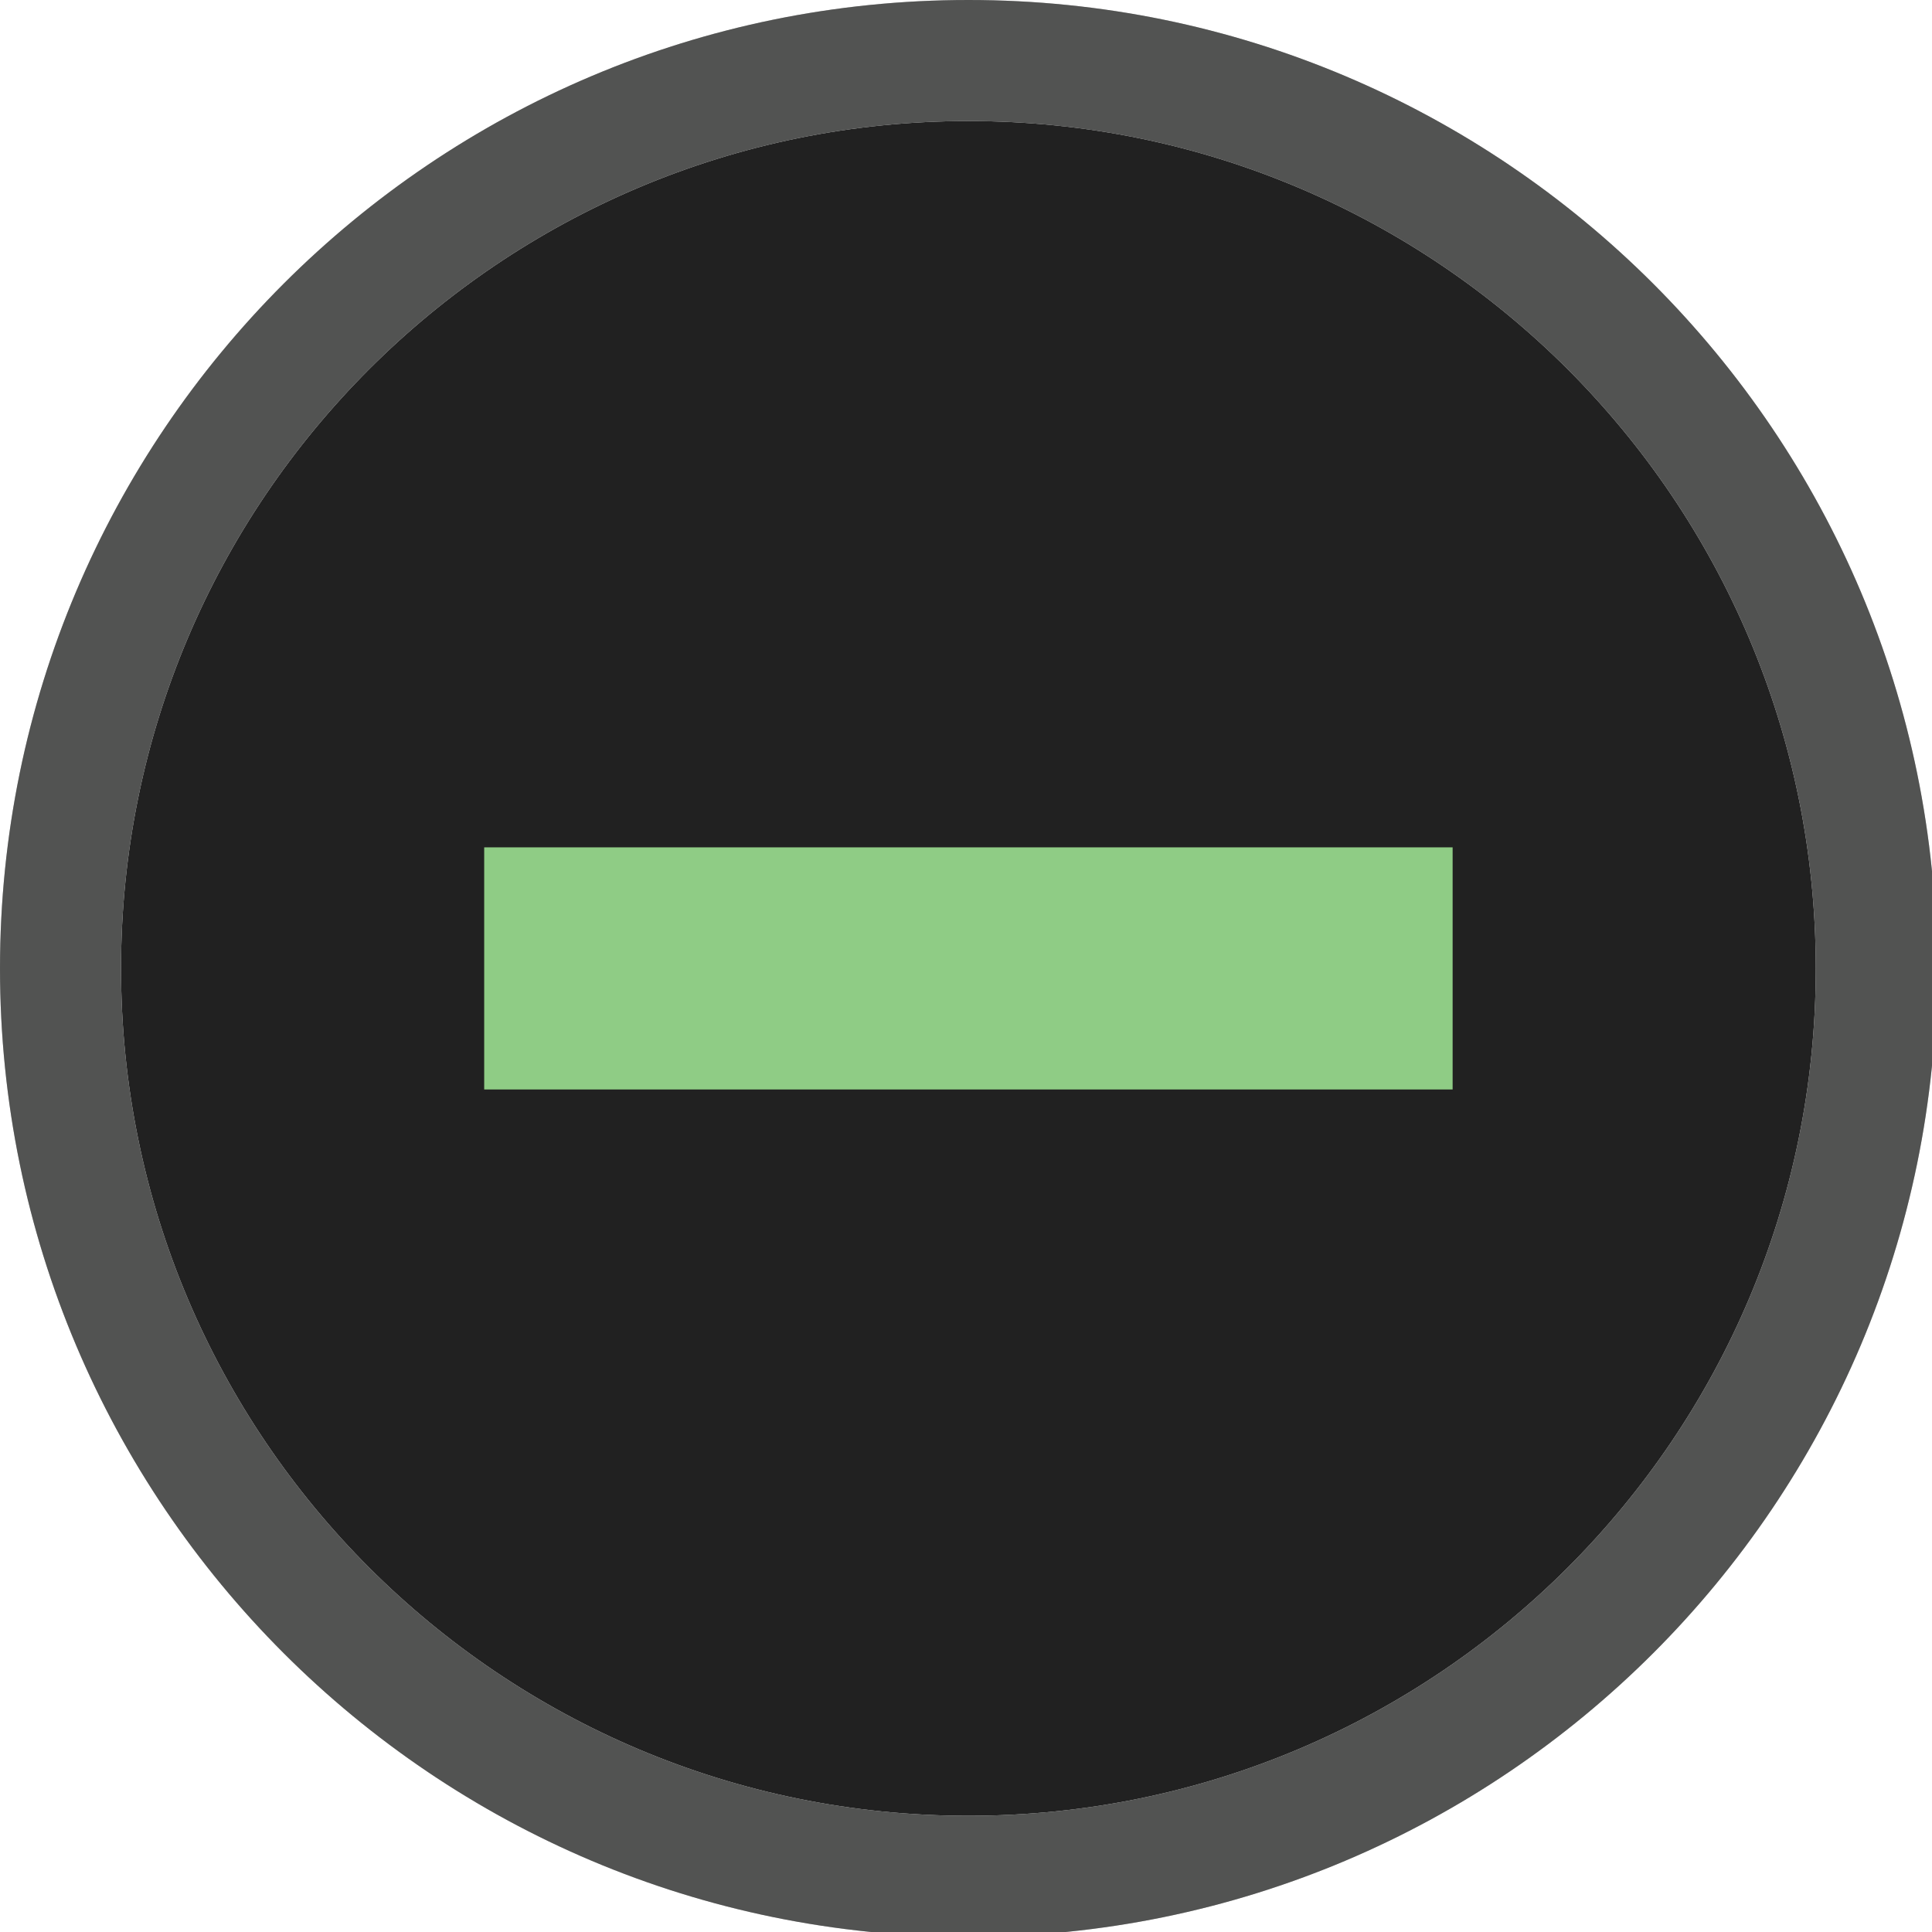
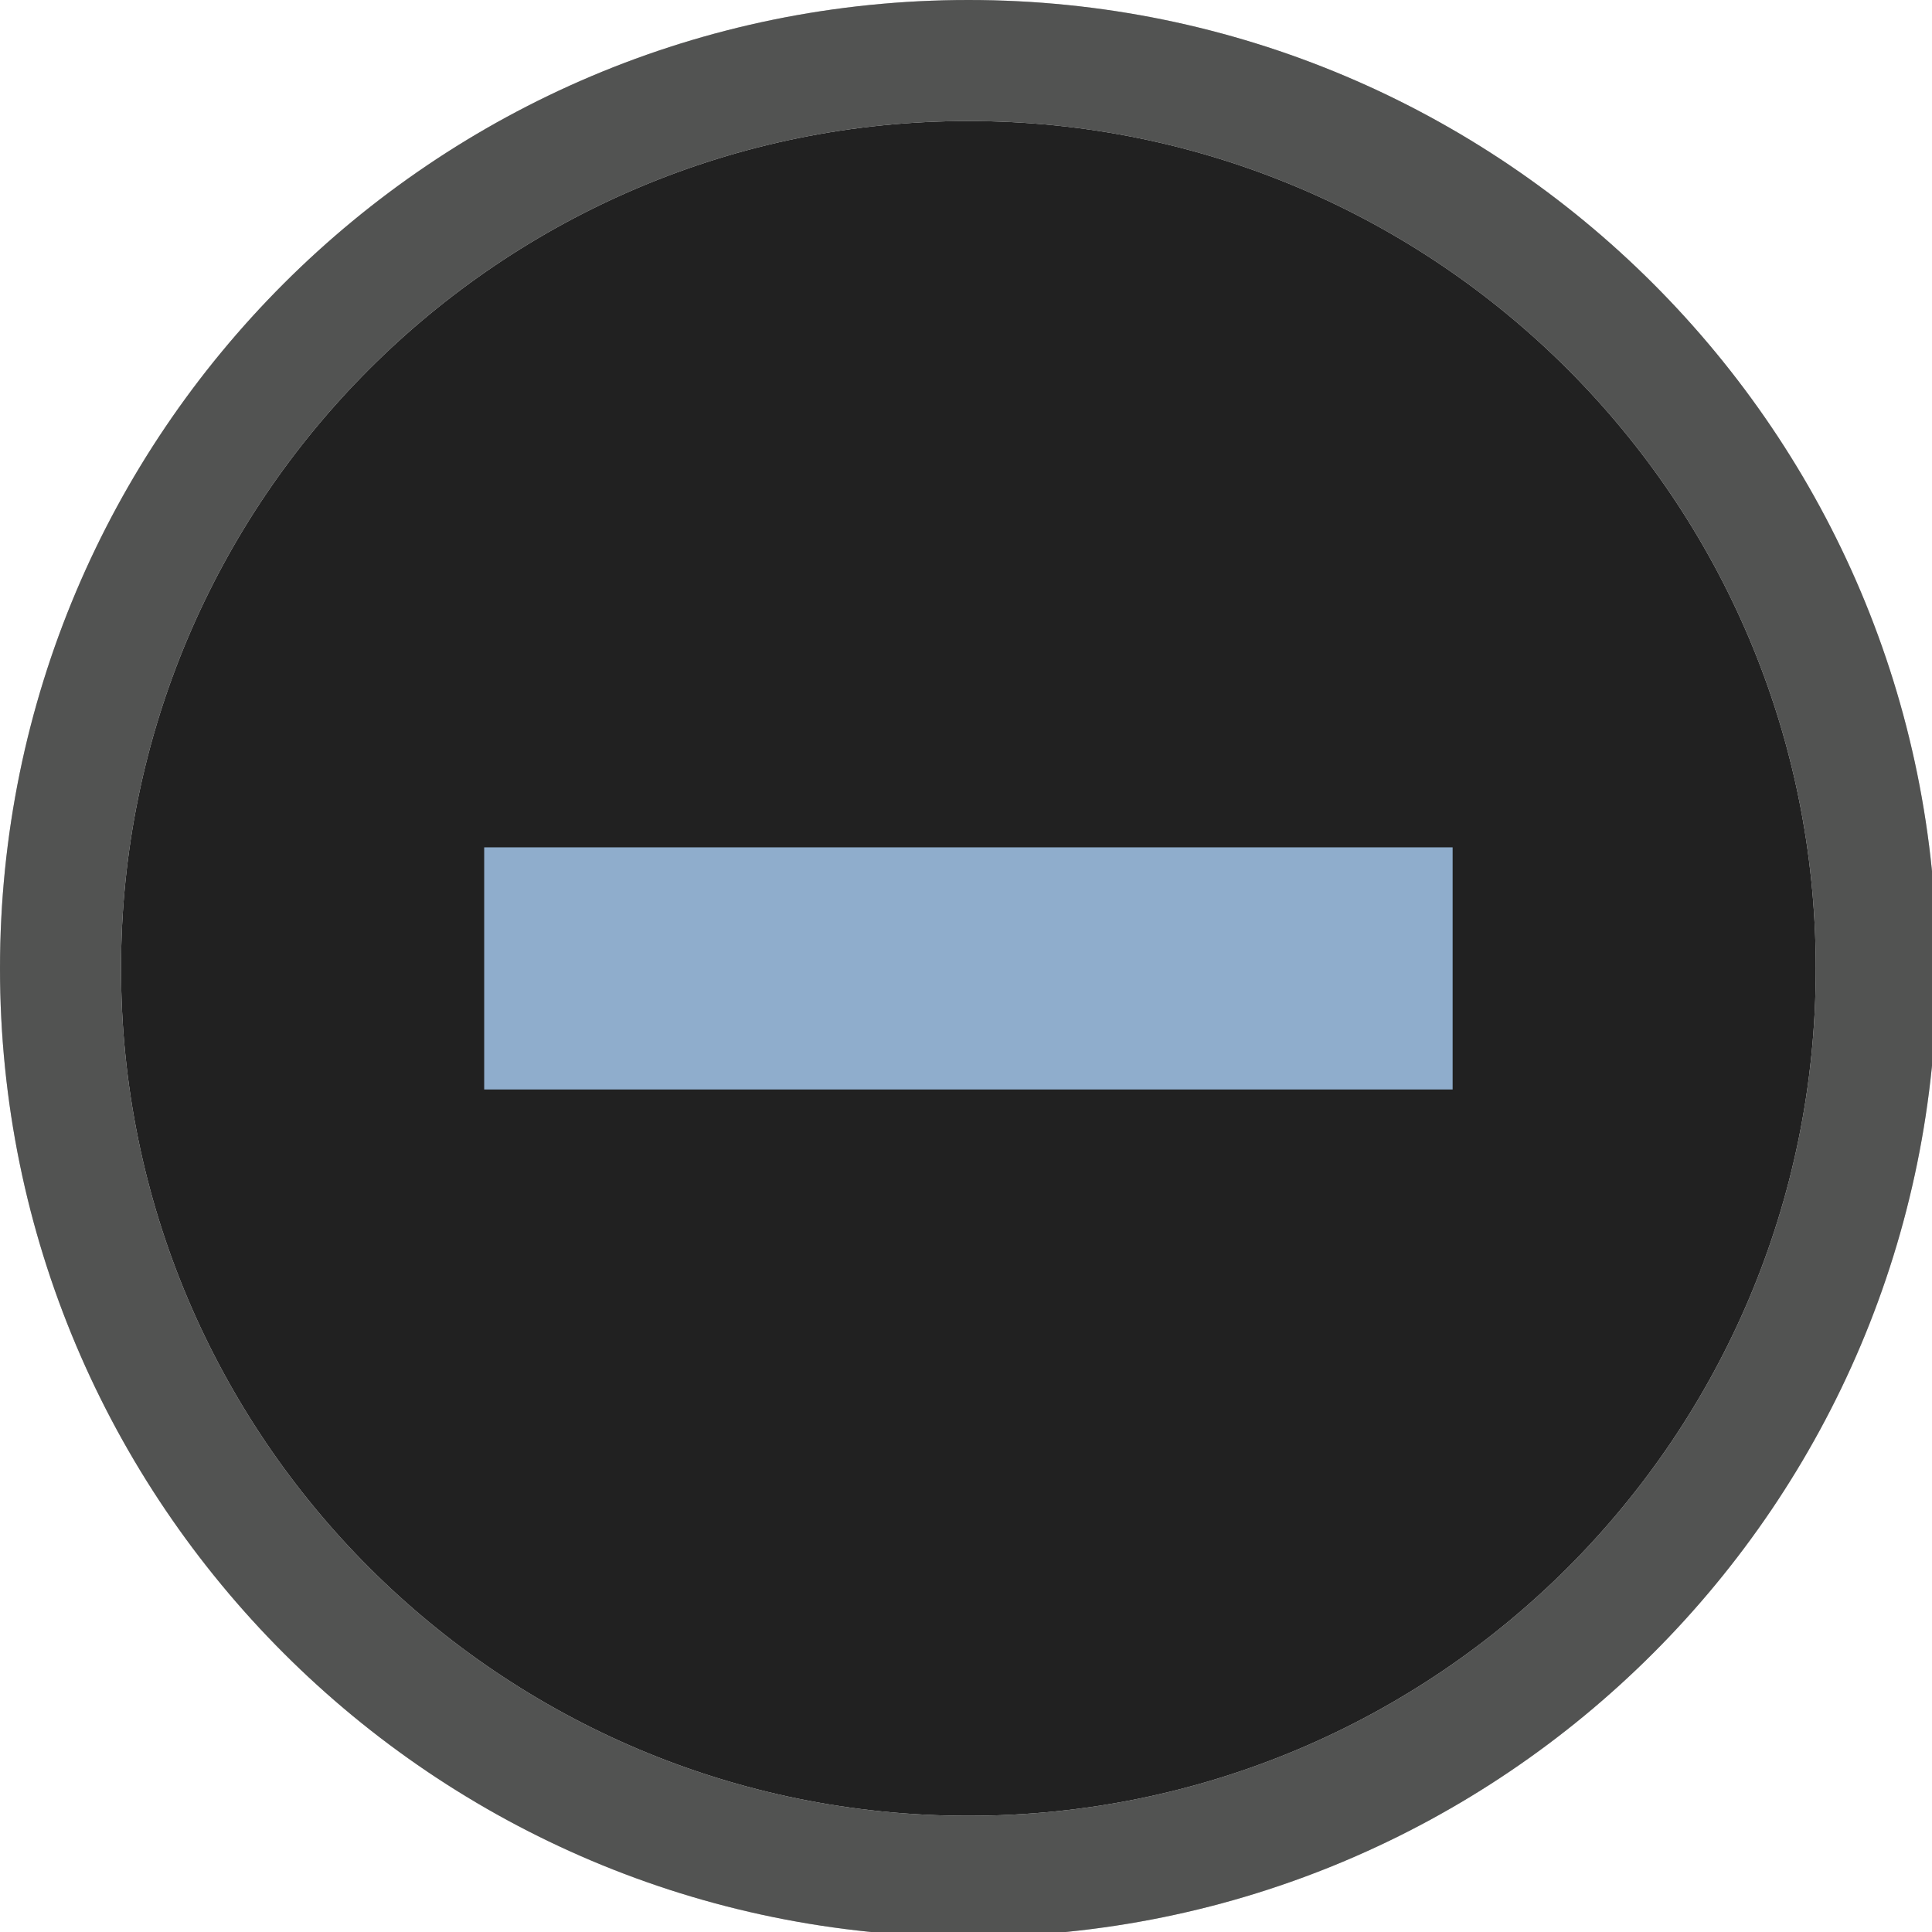
<svg xmlns="http://www.w3.org/2000/svg" width="133pt" height="133pt" viewBox="0 0 133 133" version="1.1">
  <g id="surface1">
    <path style=" stroke:none;fill-rule:nonzero;fill:#212121;fill-opacity:1;" d="M 125 66.668 C 125 98.895 98.895 125 66.668 125 C 34.441 125 8.332 98.895 8.332 66.668 C 8.332 34.441 34.441 8.332 66.668 8.332 C 98.895 8.332 125 34.441 125 66.668 Z M 125 66.668 " />
    <path style=" stroke:none;fill-rule:nonzero;fill:#212121;fill-opacity:1;" d="M 66.668 0 C 29.852 0 0 29.852 0 66.668 C 0 103.484 29.852 133.332 66.668 133.332 C 103.484 133.332 133.332 103.484 133.332 66.668 C 133.332 29.852 103.484 0 66.668 0 Z M 66.668 8.332 C 98.895 8.332 125 34.441 125 66.668 C 125 98.895 98.895 125 66.668 125 C 34.441 125 8.332 98.895 8.332 66.668 C 8.332 34.441 34.441 8.332 66.668 8.332 Z M 66.668 8.332 " />
    <path style=" stroke:none;fill-rule:nonzero;fill:#c5c8c6;fill-opacity:0.30;" d="M 66.668 0 C 29.852 0 0 29.852 0 66.668 C 0 103.484 29.852 133.332 66.668 133.332 C 103.484 133.332 133.332 103.484 133.332 66.668 C 133.332 29.852 103.484 0 66.668 0 Z M 66.668 8.332 C 98.895 8.332 125 34.441 125 66.668 C 125 98.895 98.895 125 66.668 125 C 34.441 125 8.332 98.895 8.332 66.668 C 8.332 34.441 34.441 8.332 66.668 8.332 Z M 66.668 8.332 " />
-     <path style=" stroke:none;fill-rule:nonzero;fill:#8fcc85;fill-opacity:1;" d="M 33.332 58.332 L 100 58.332 L 100 75 L 33.332 75 Z M 33.332 58.332 " />
+     <path style=" stroke:none;fill-rule:nonzero;fill:#8fadcc;fill-opacity:1;" d="M 33.332 58.332 L 100 58.332 L 100 75 L 33.332 75 Z M 33.332 58.332 " />
  </g>
</svg>
